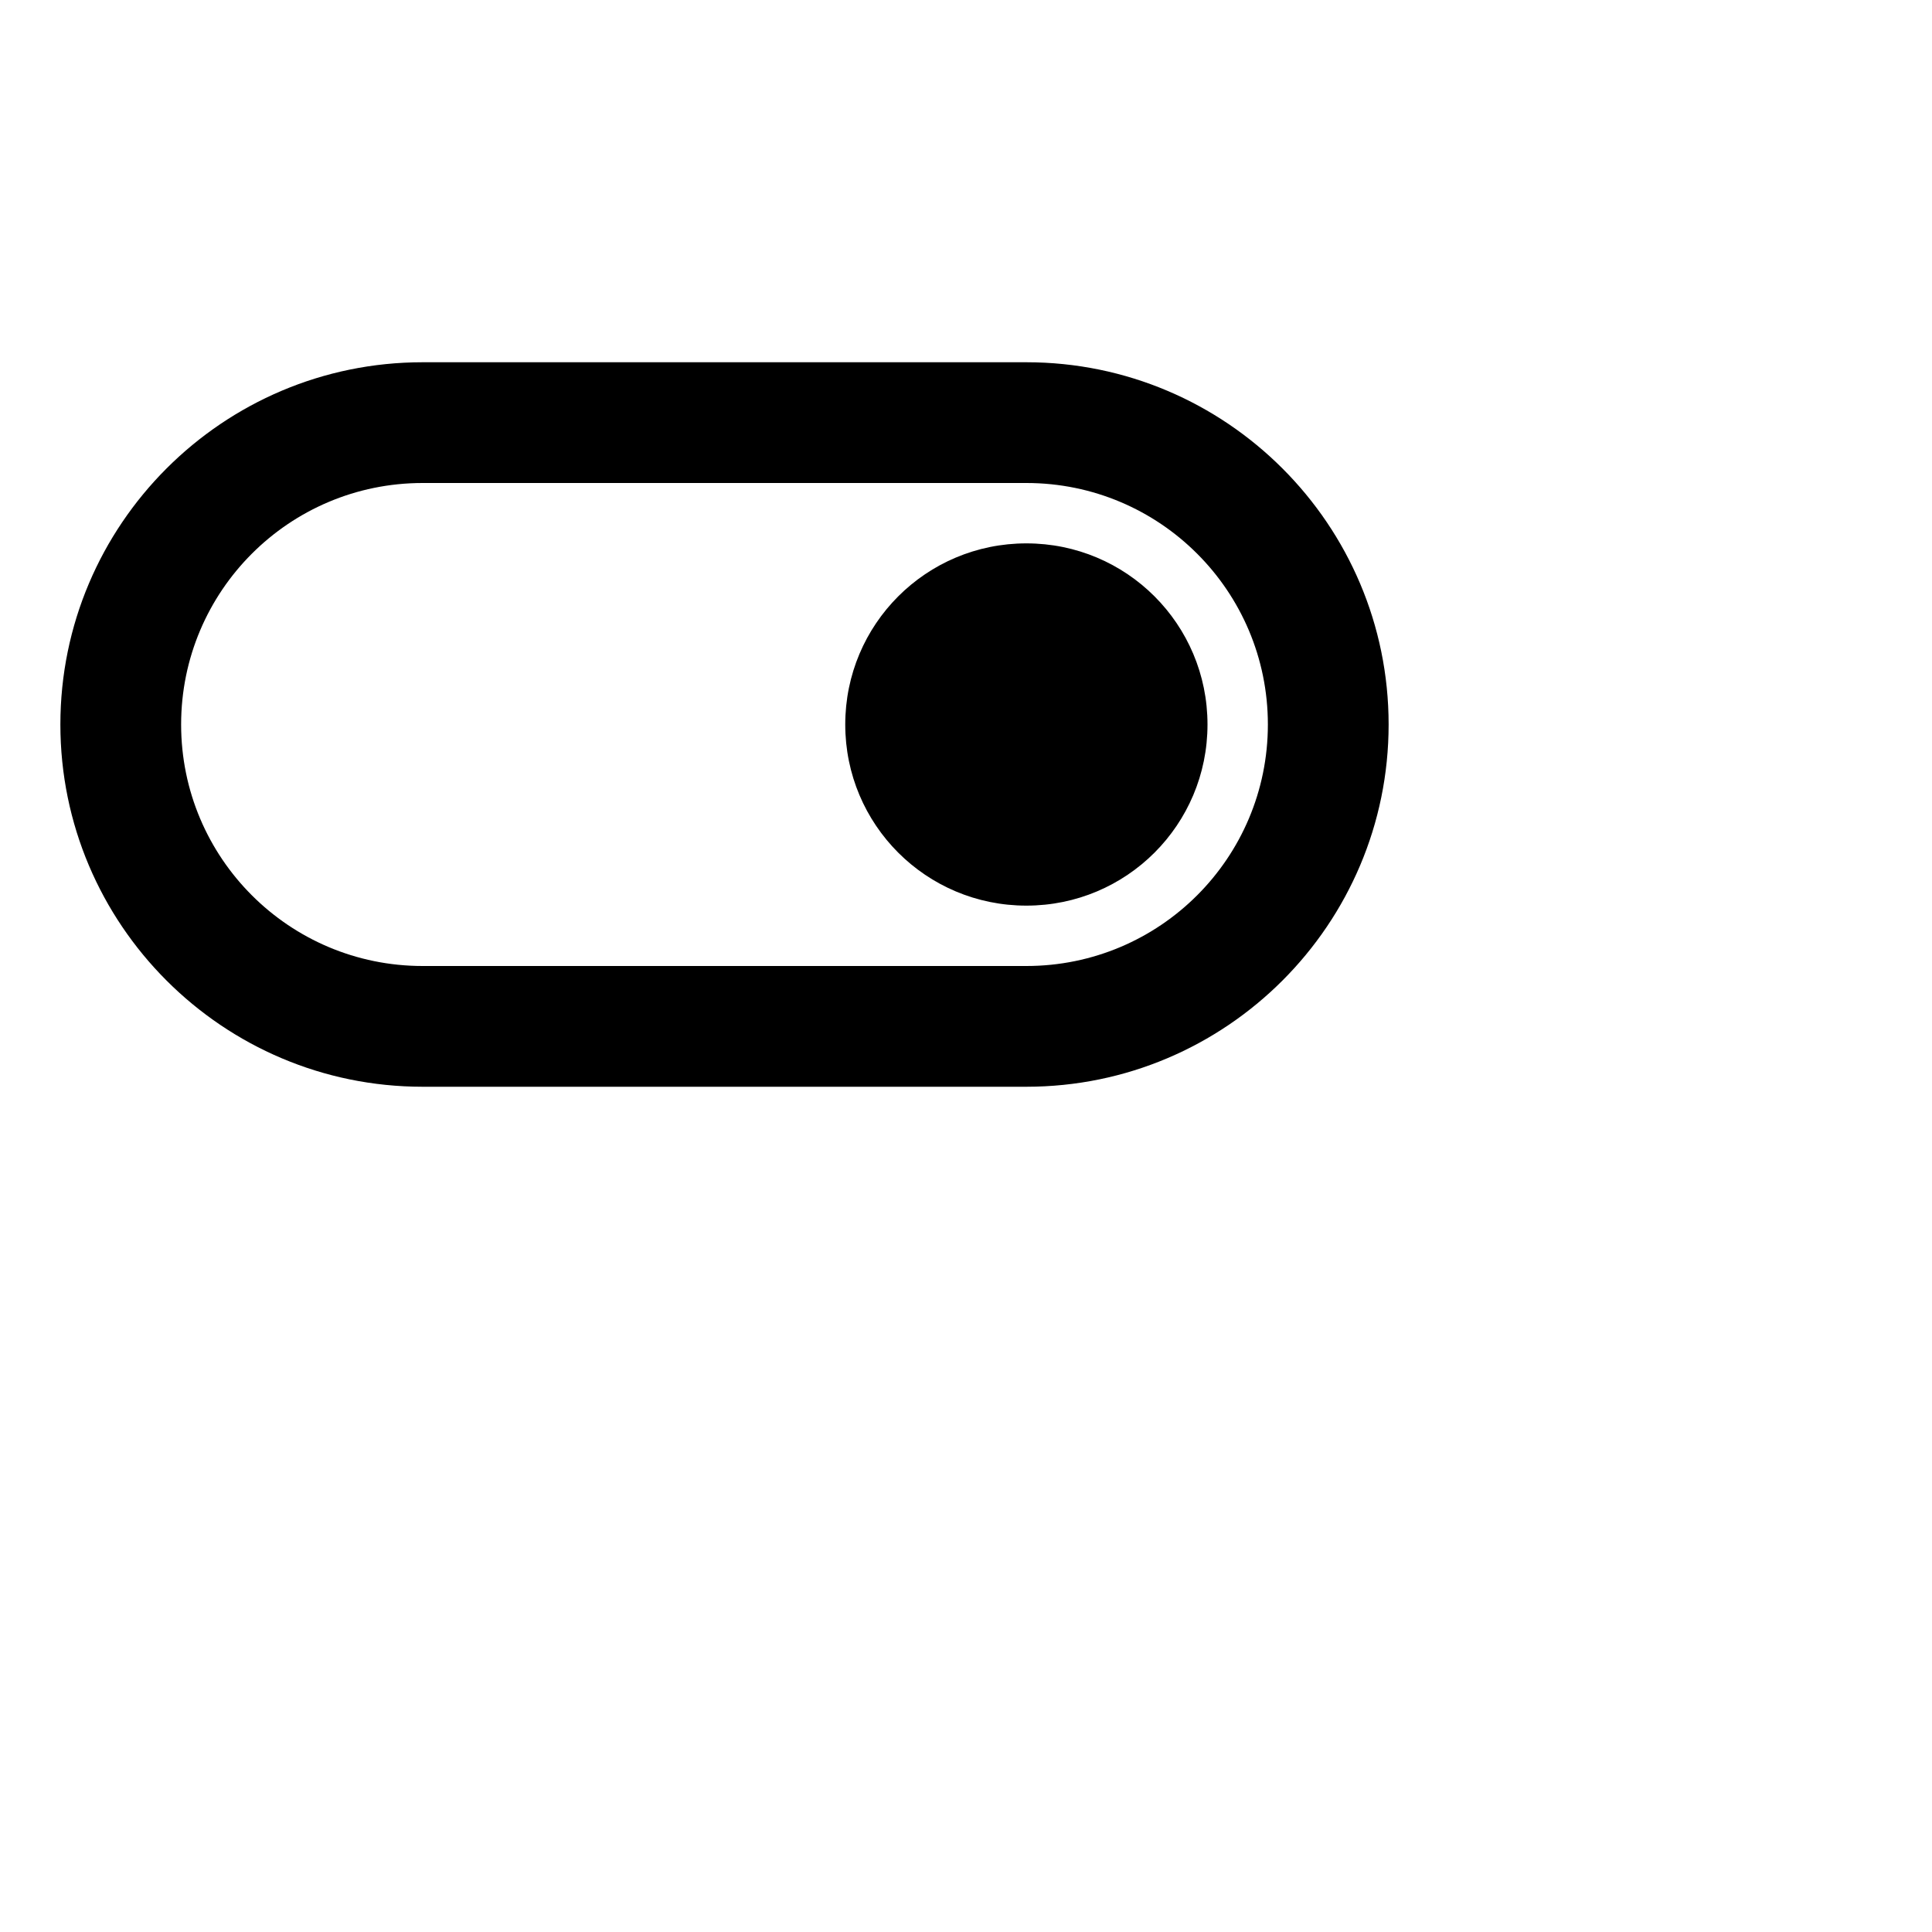
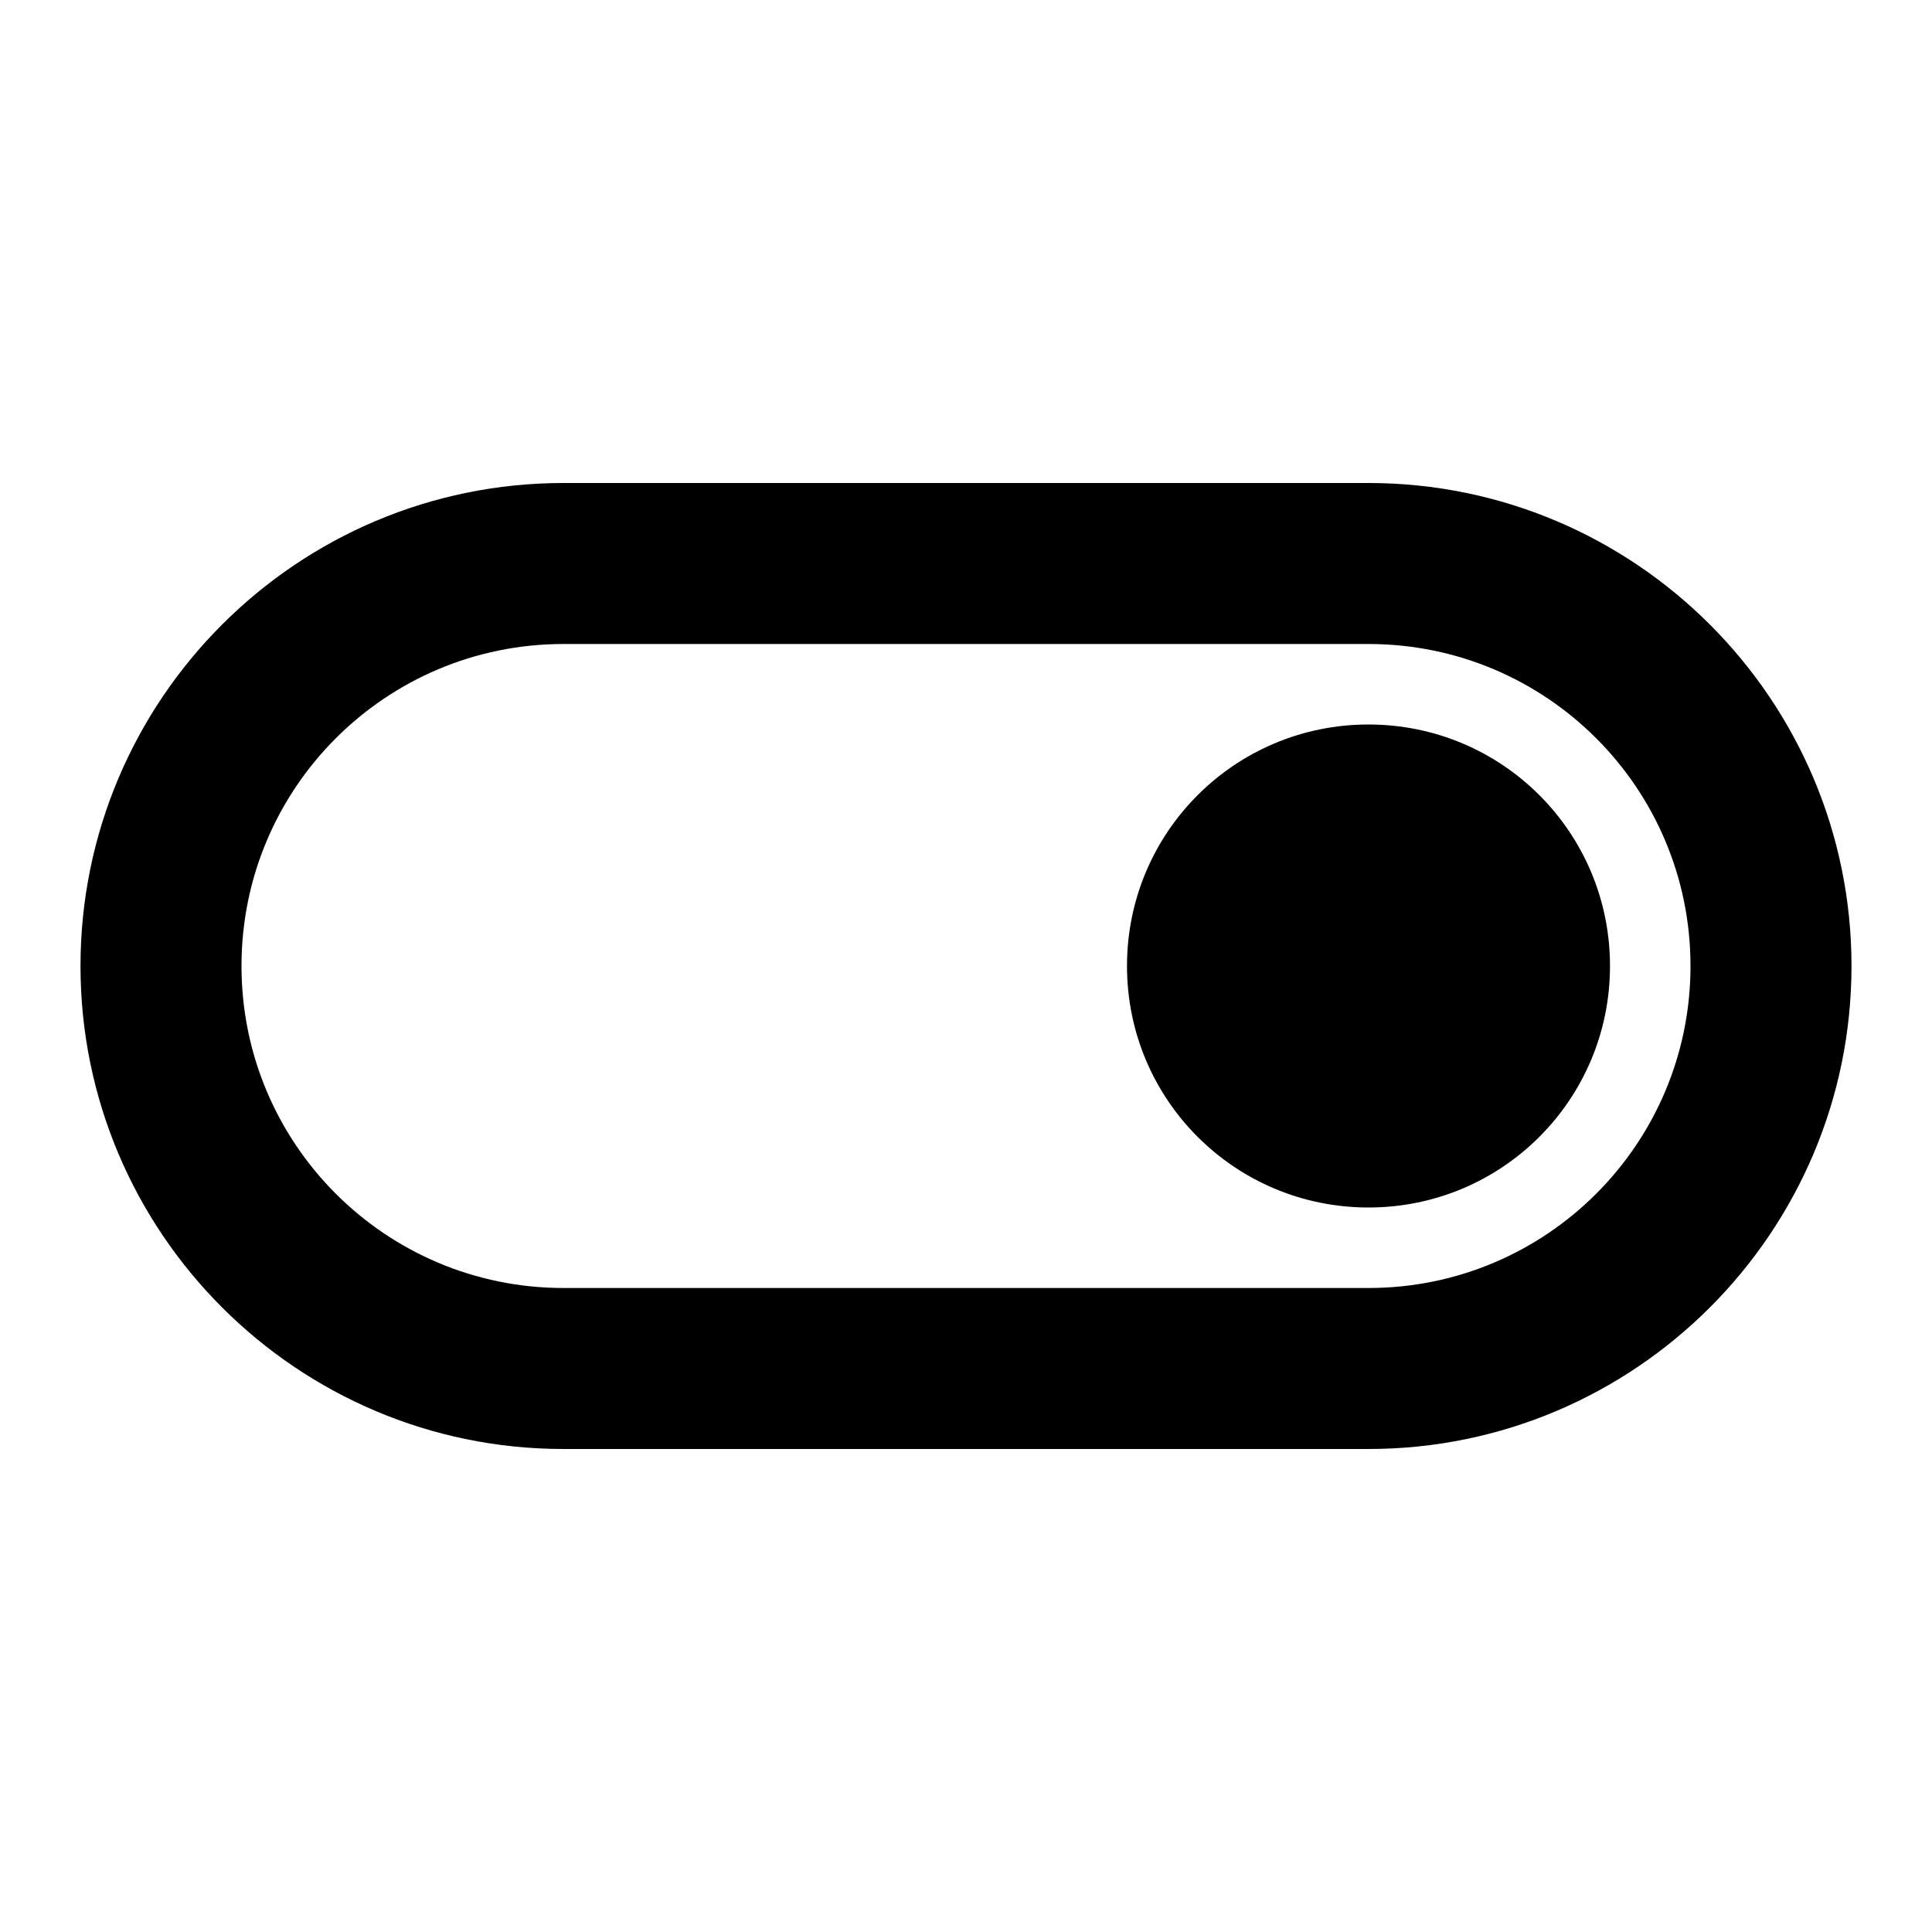
- <svg xmlns="http://www.w3.org/2000/svg" width="32" height="32" viewBox="0 0 32 32">
+ <svg xmlns="http://www.w3.org/2000/svg" viewBox="0 0 24 24">
  <path fill="none" d="M0 0h24v24H0z" />
  <path d="M17 6H7c-3.31 0-6 2.69-6 6s2.69 6 6 6h10c3.31 0 6-2.69 6-6s-2.69-6-6-6zm0 10H7c-2.21 0-4-1.79-4-4s1.79-4 4-4h10c2.21 0 4 1.79 4 4s-1.79 4-4 4zm0-7c-1.66 0-3 1.34-3 3s1.34 3 3 3 3-1.34 3-3-1.34-3-3-3z" />
</svg>
